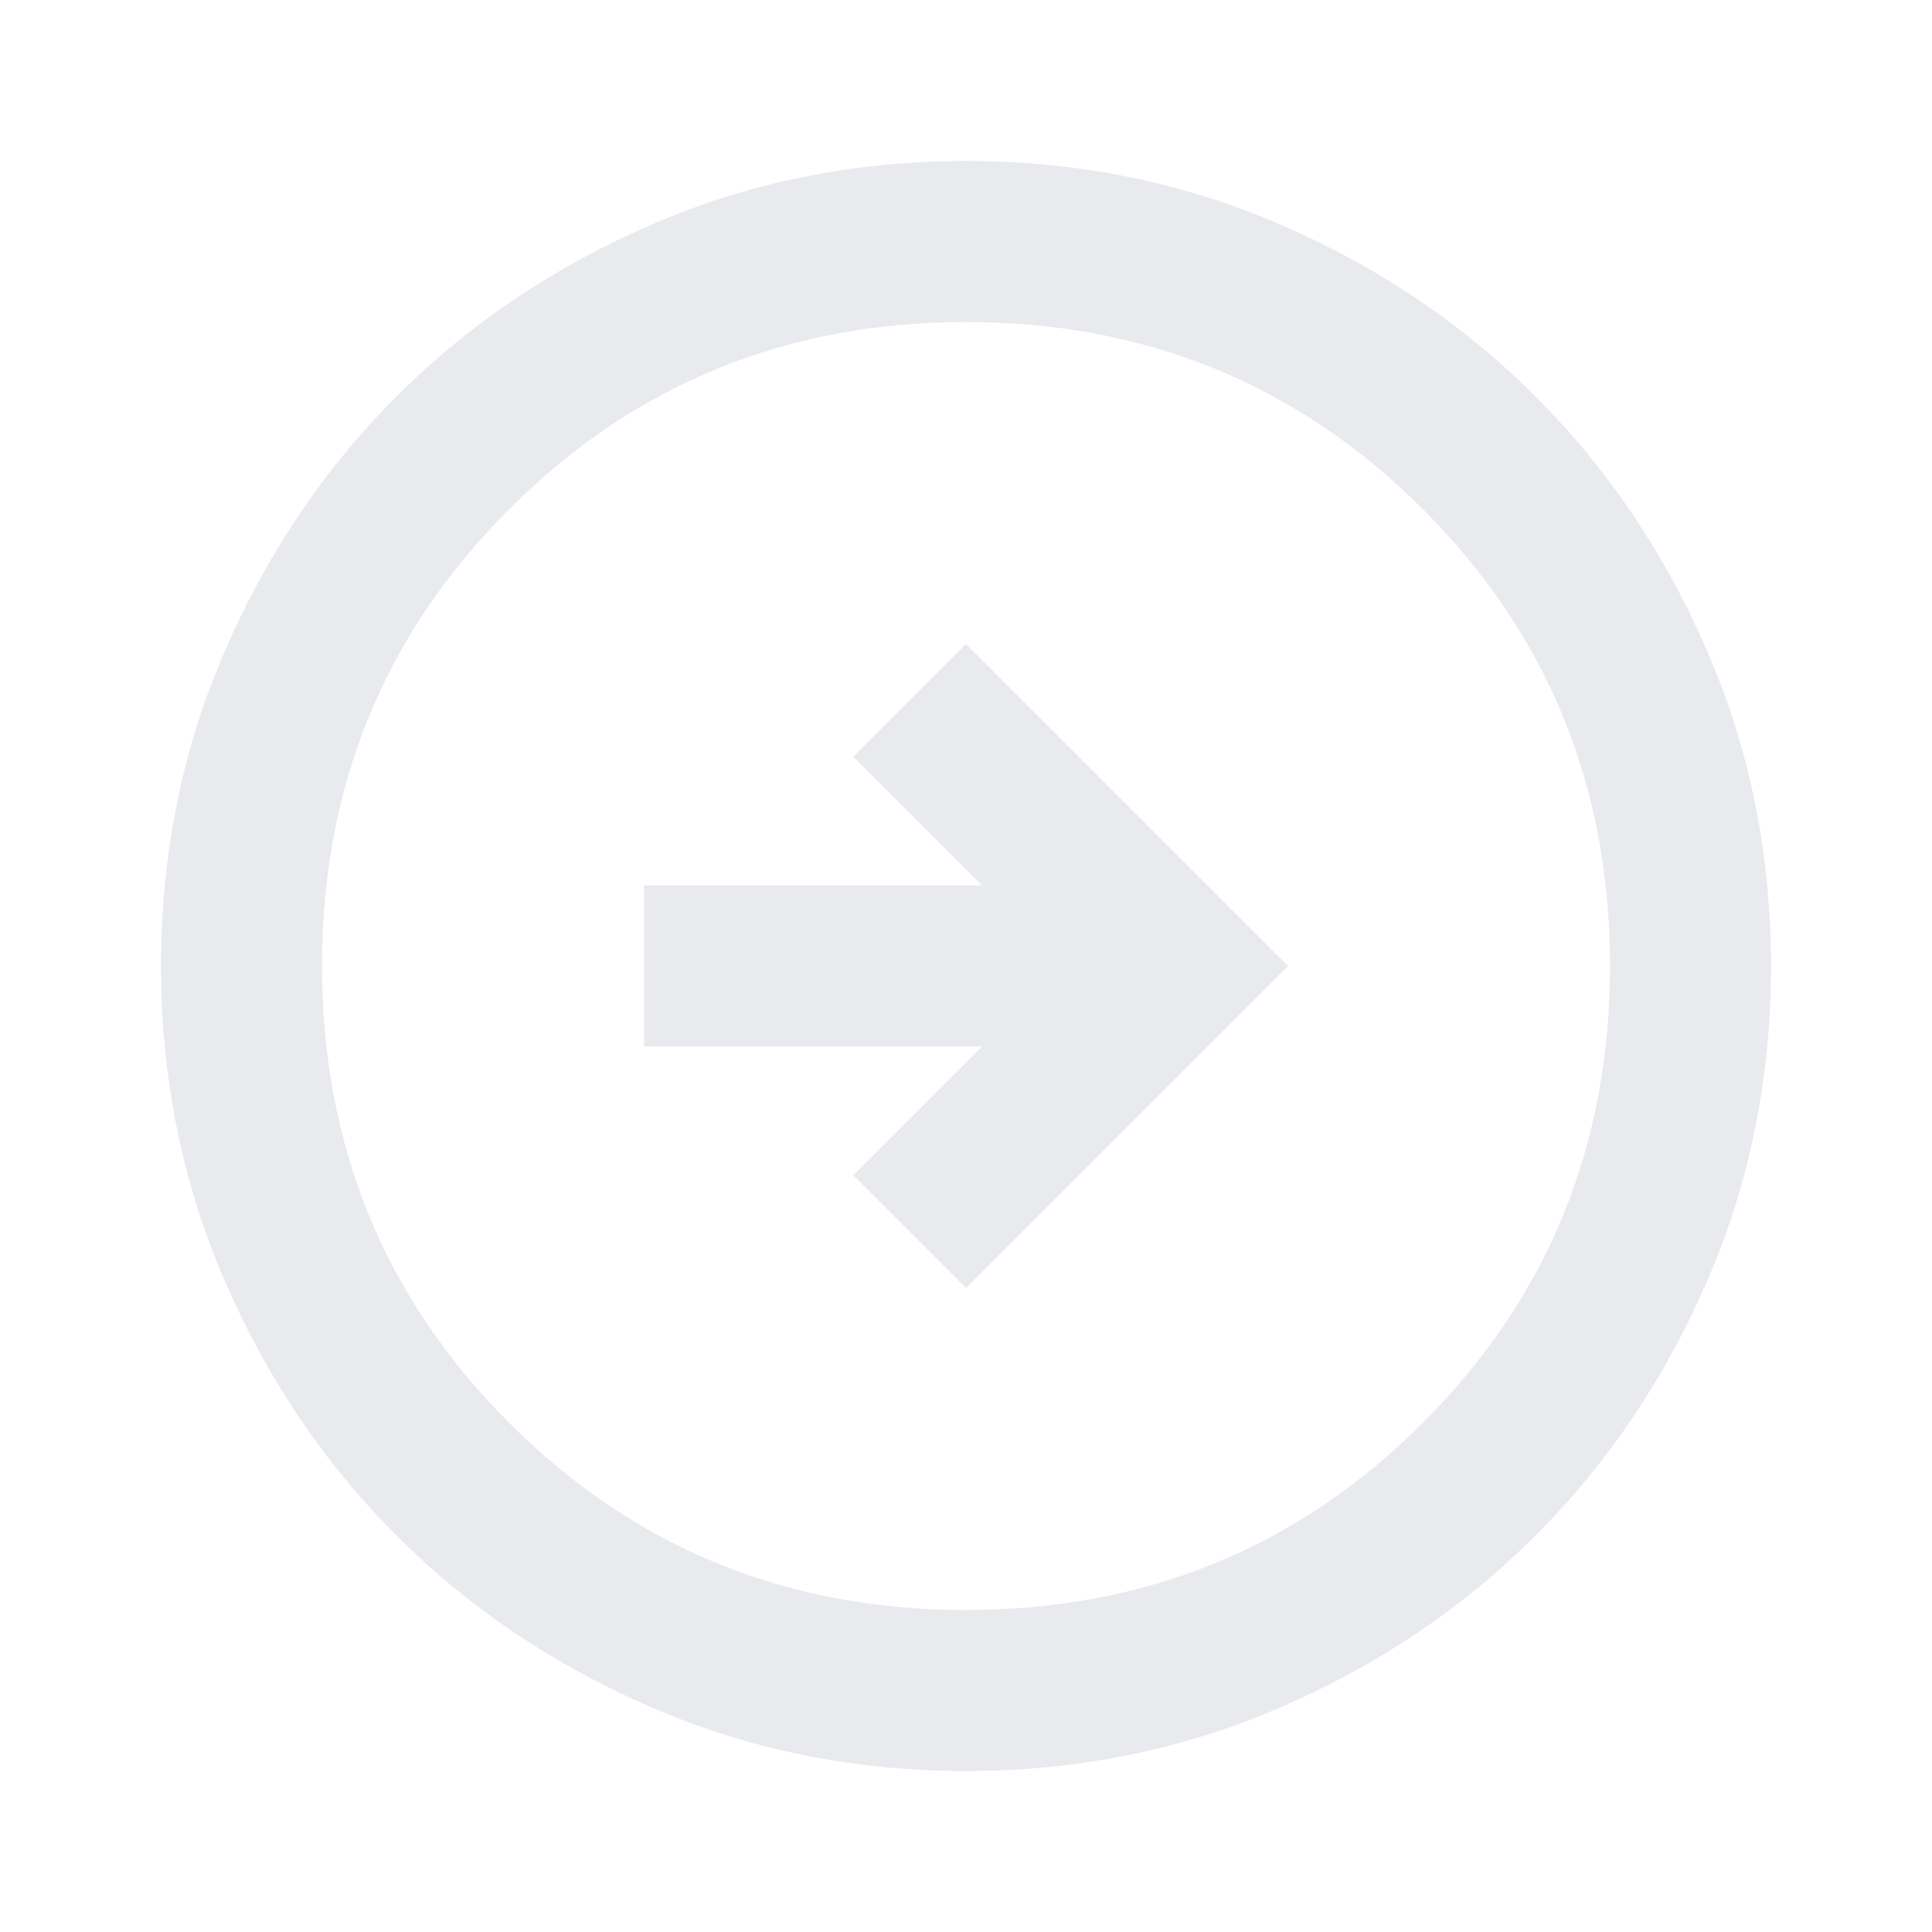
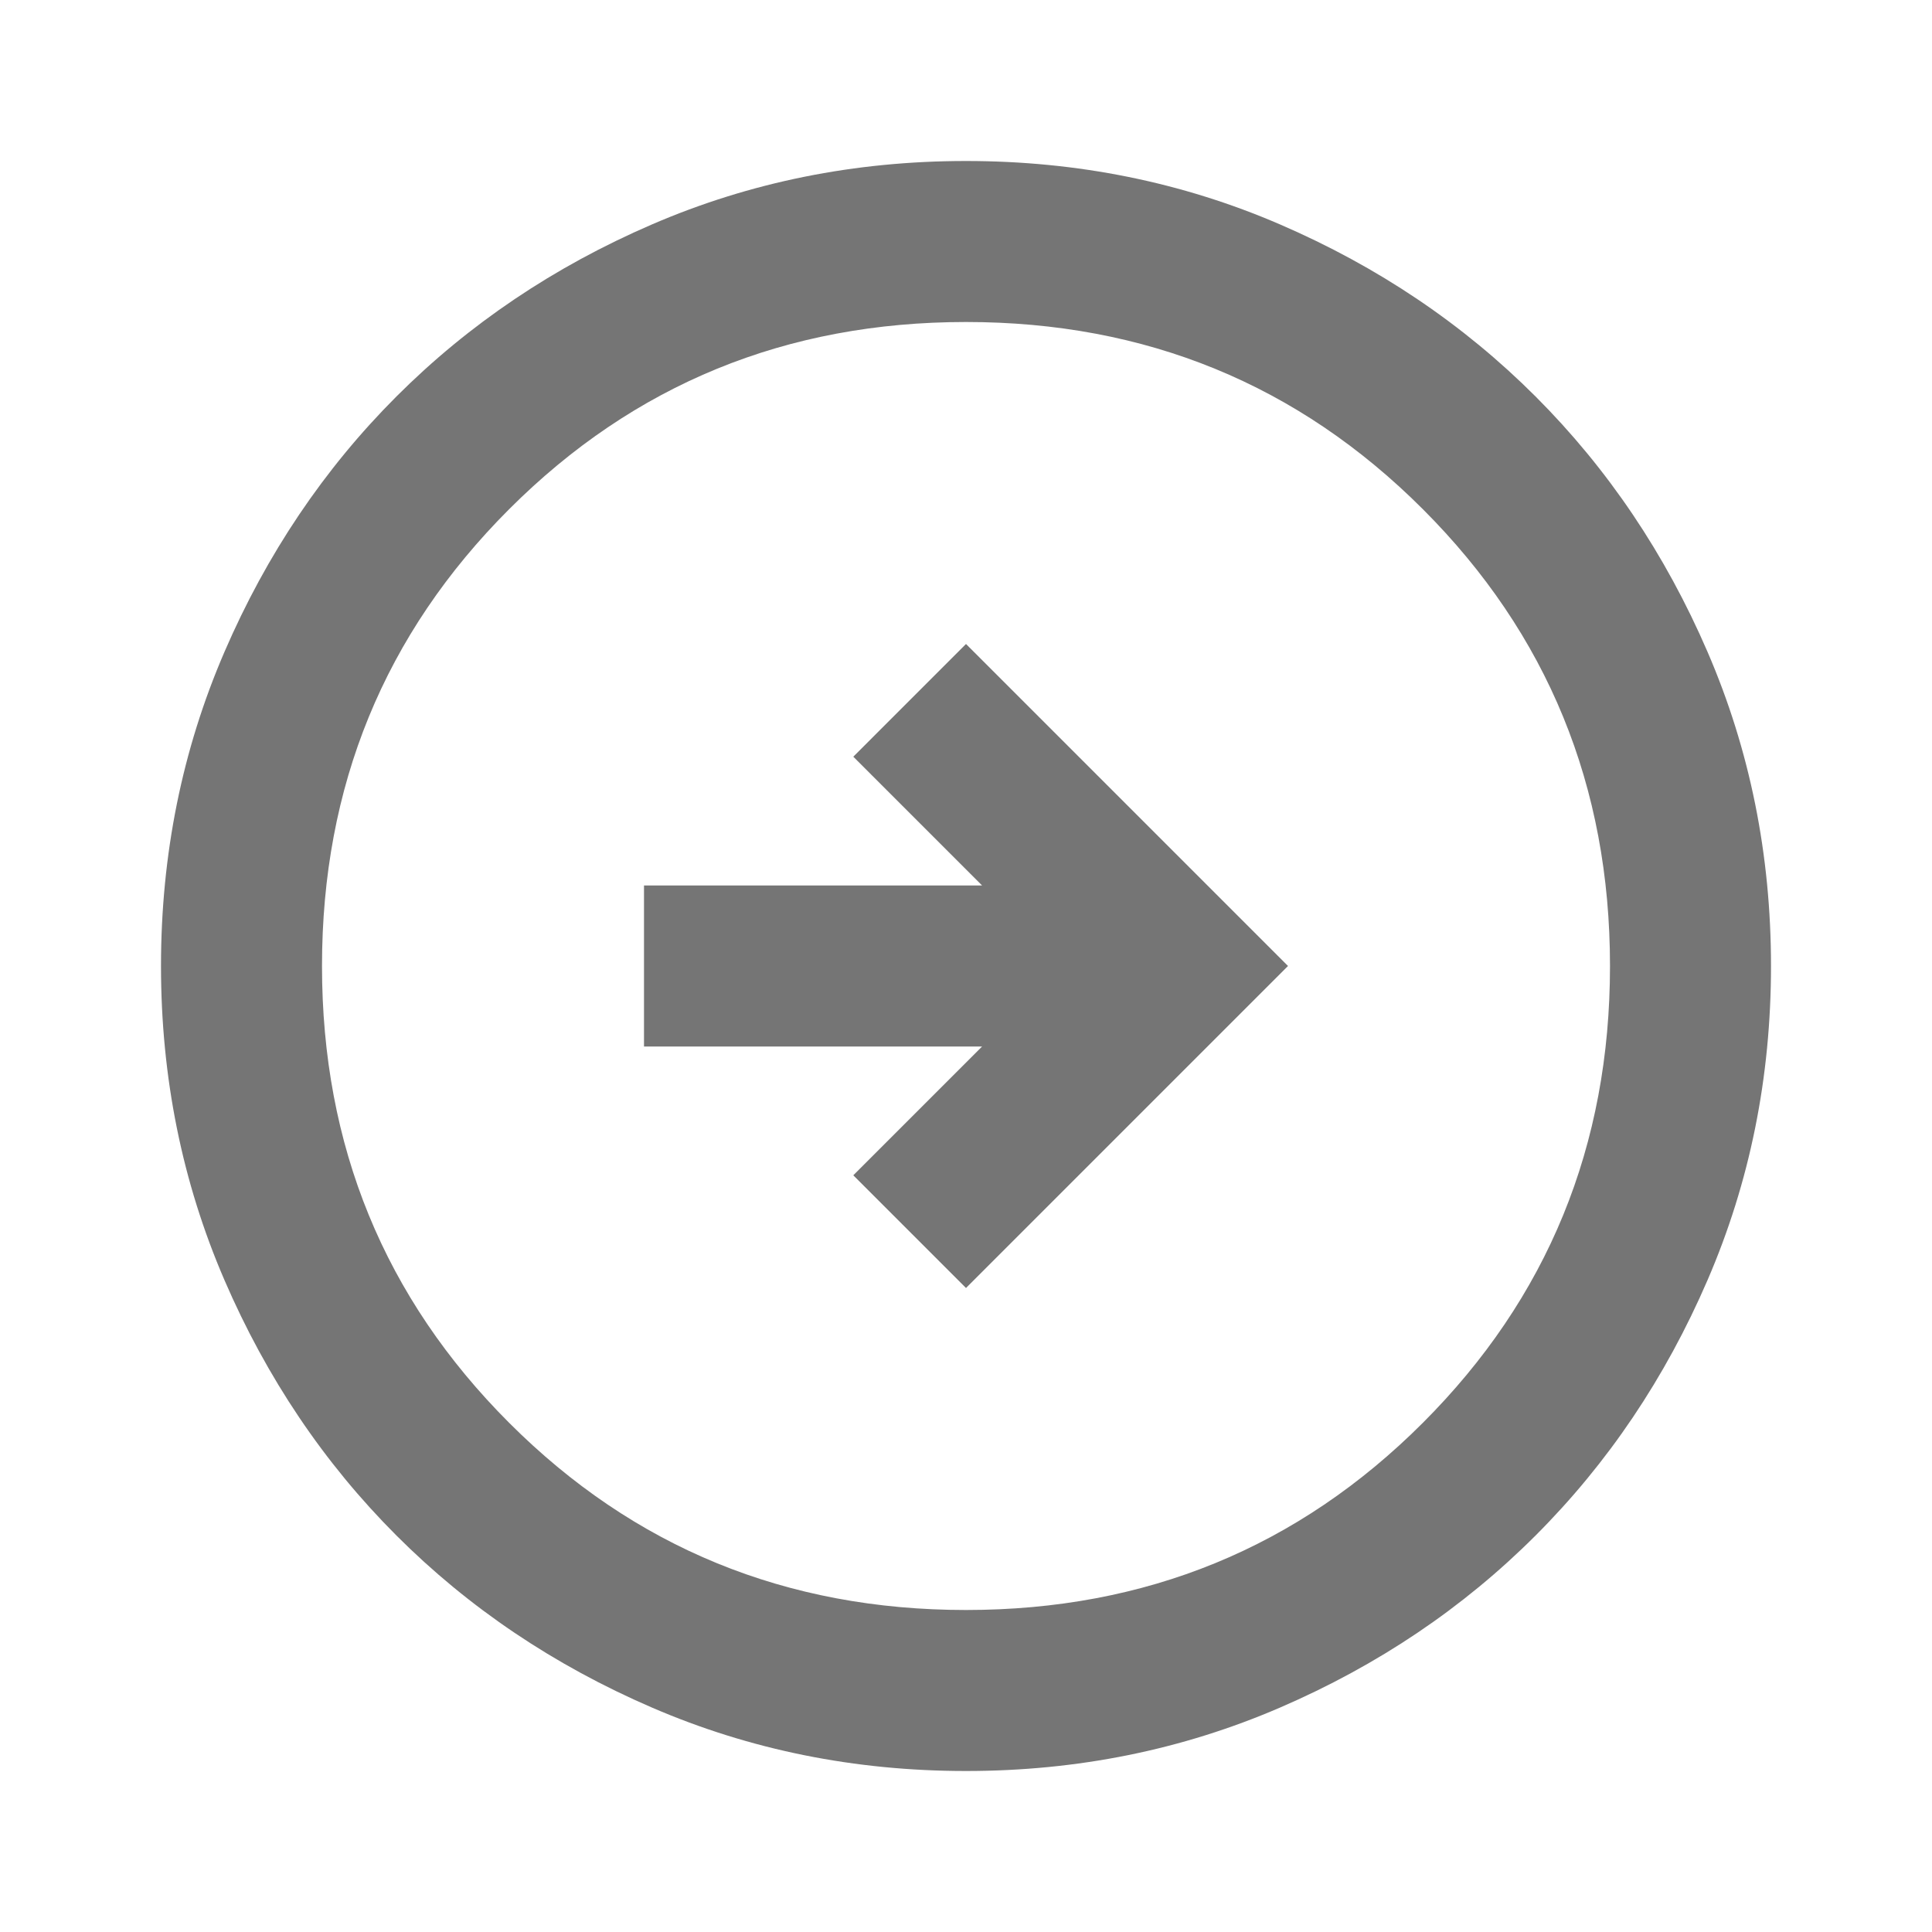
- <svg xmlns="http://www.w3.org/2000/svg" height="24px" viewBox="0 -960 960 960" width="24px" fill="#e8eaed">
+ <svg xmlns="http://www.w3.org/2000/svg" height="24px" viewBox="0 -960 960 960" width="24px" fill="#757575">
  <path d="m480-320 160-160-160-160-56 56 64 64H320v80h168l-64 64 56 56Zm0 240q-83 0-156-31.5T197-197q-54-54-85.5-127T80-480q0-83 31.5-156T197-763q54-54 127-85.5T480-880q83 0 156 31.5T763-763q54 54 85.5 127T880-480q0 83-31.5 156T763-197q-54 54-127 85.5T480-80Zm0-80q134 0 227-93t93-227q0-134-93-227t-227-93q-134 0-227 93t-93 227q0 134 93 227t227 93Zm0-320Z" />
</svg>
